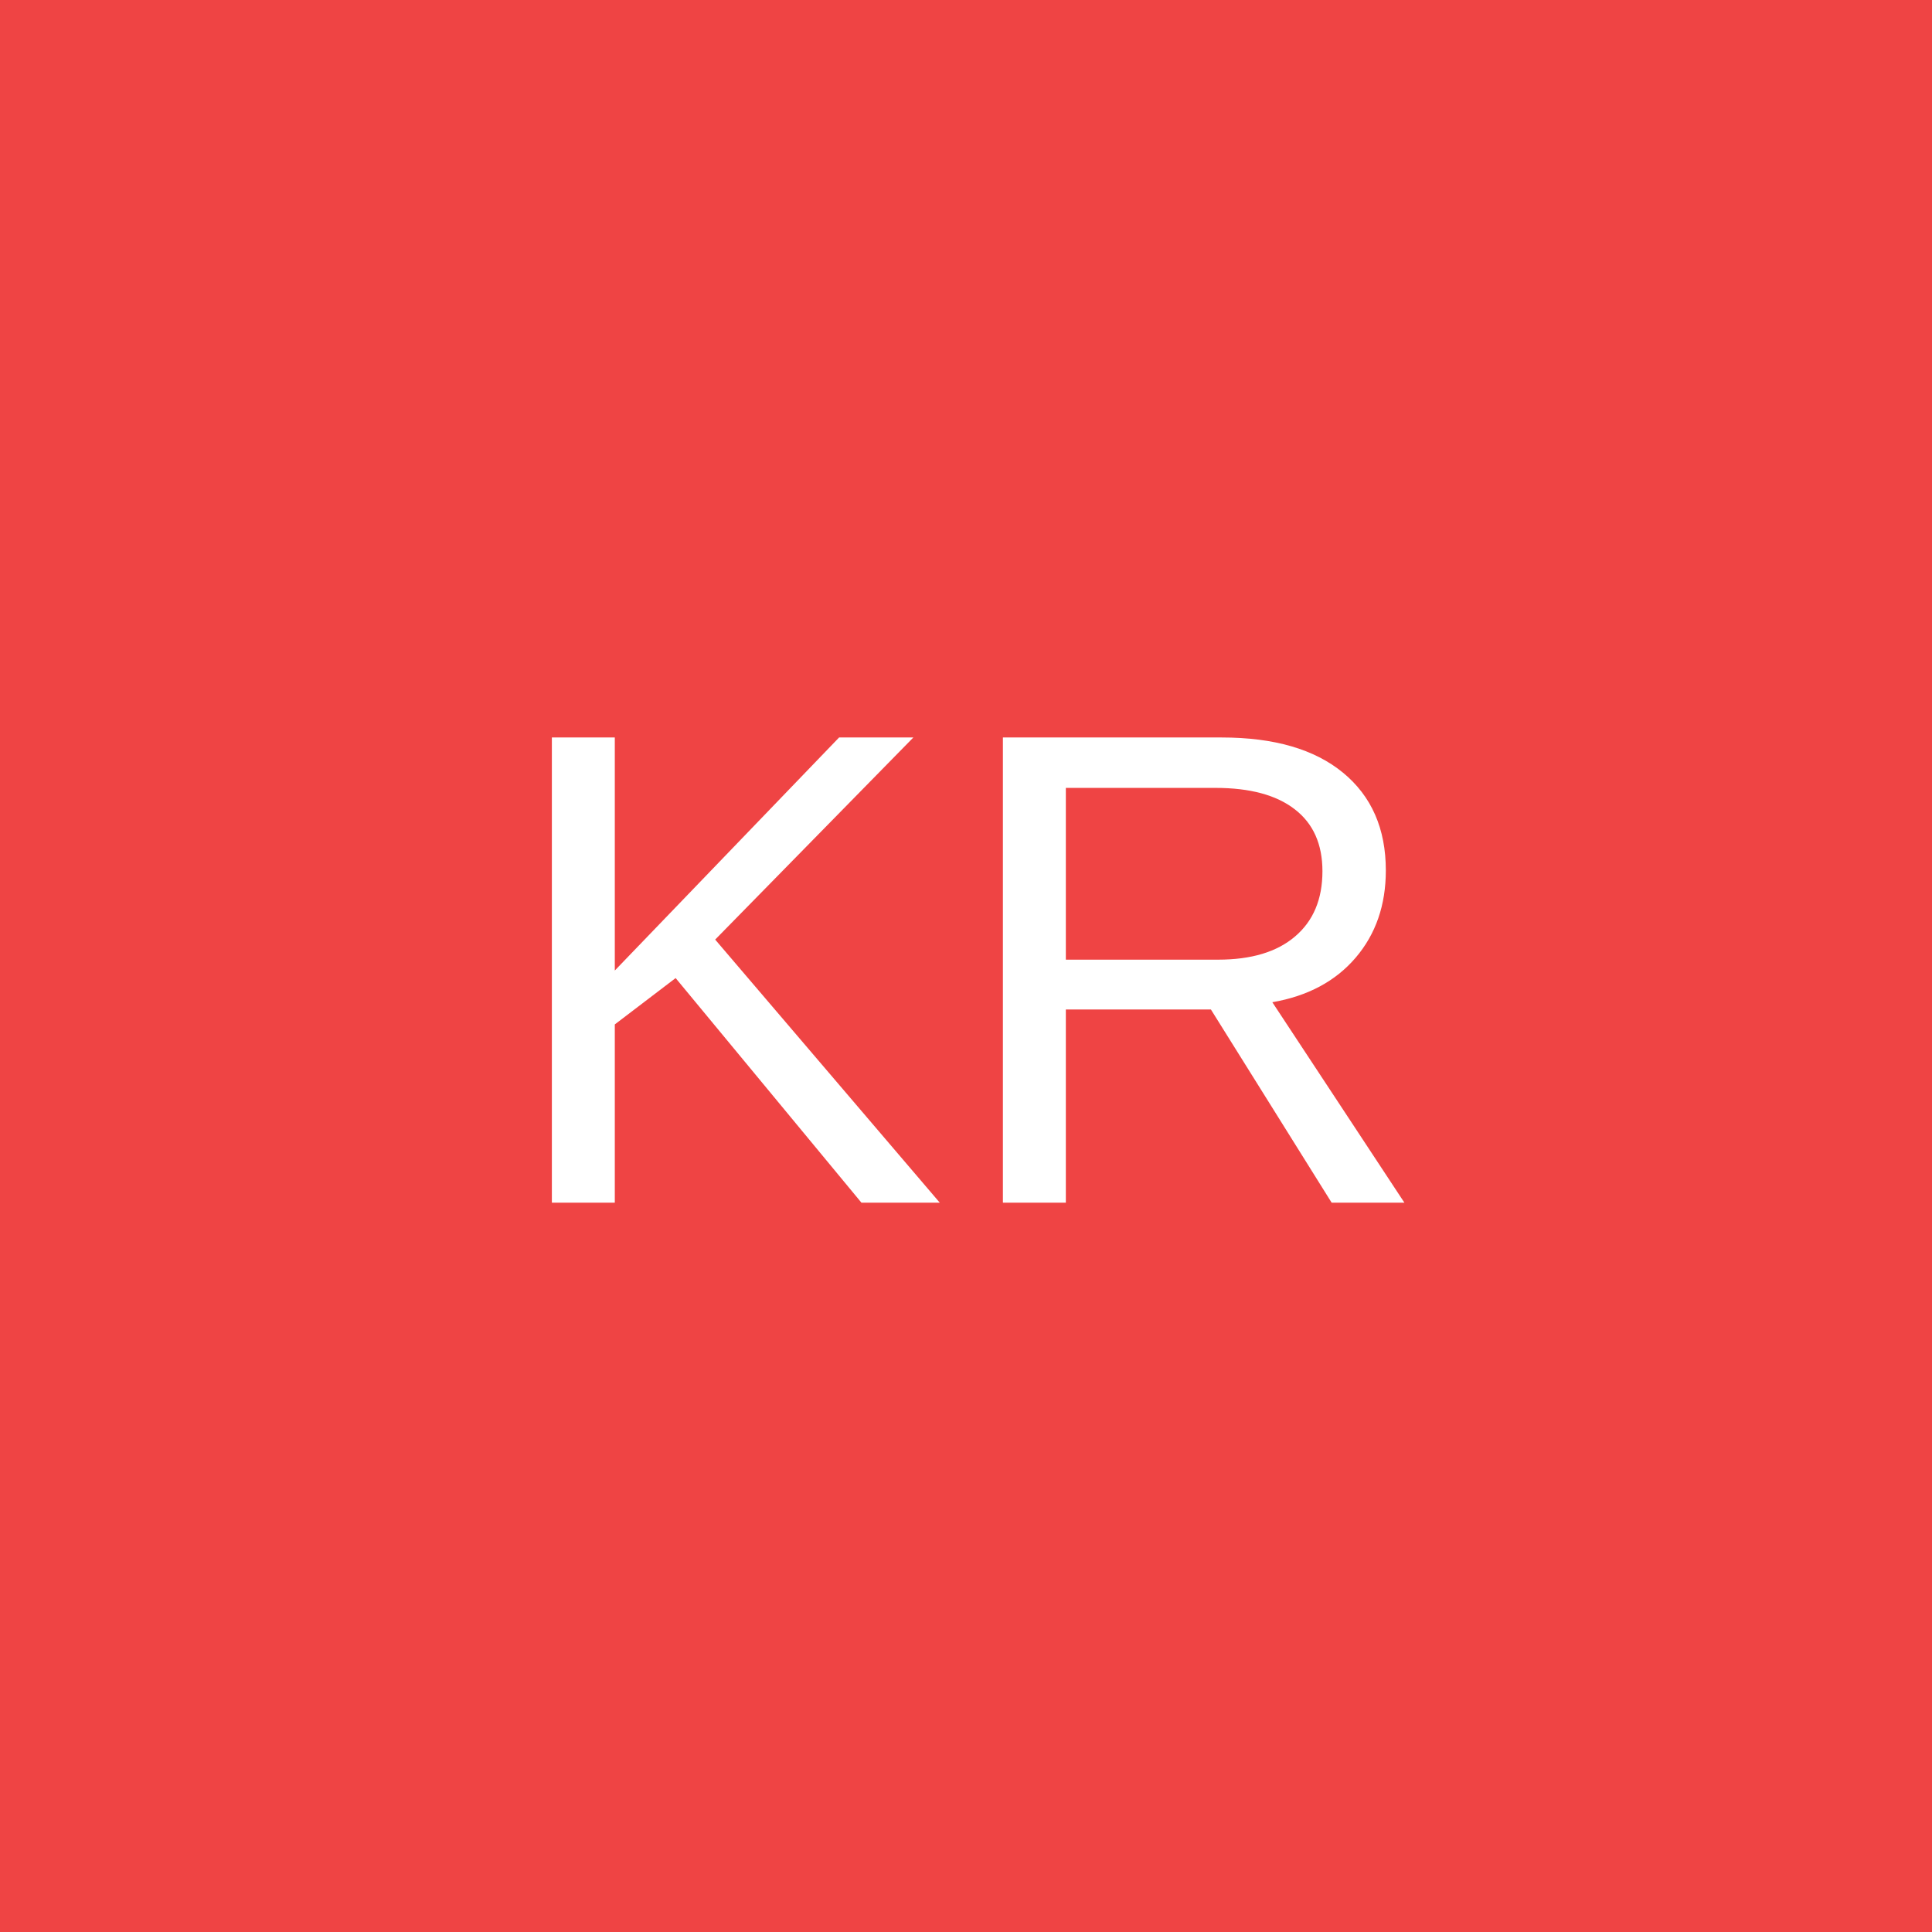
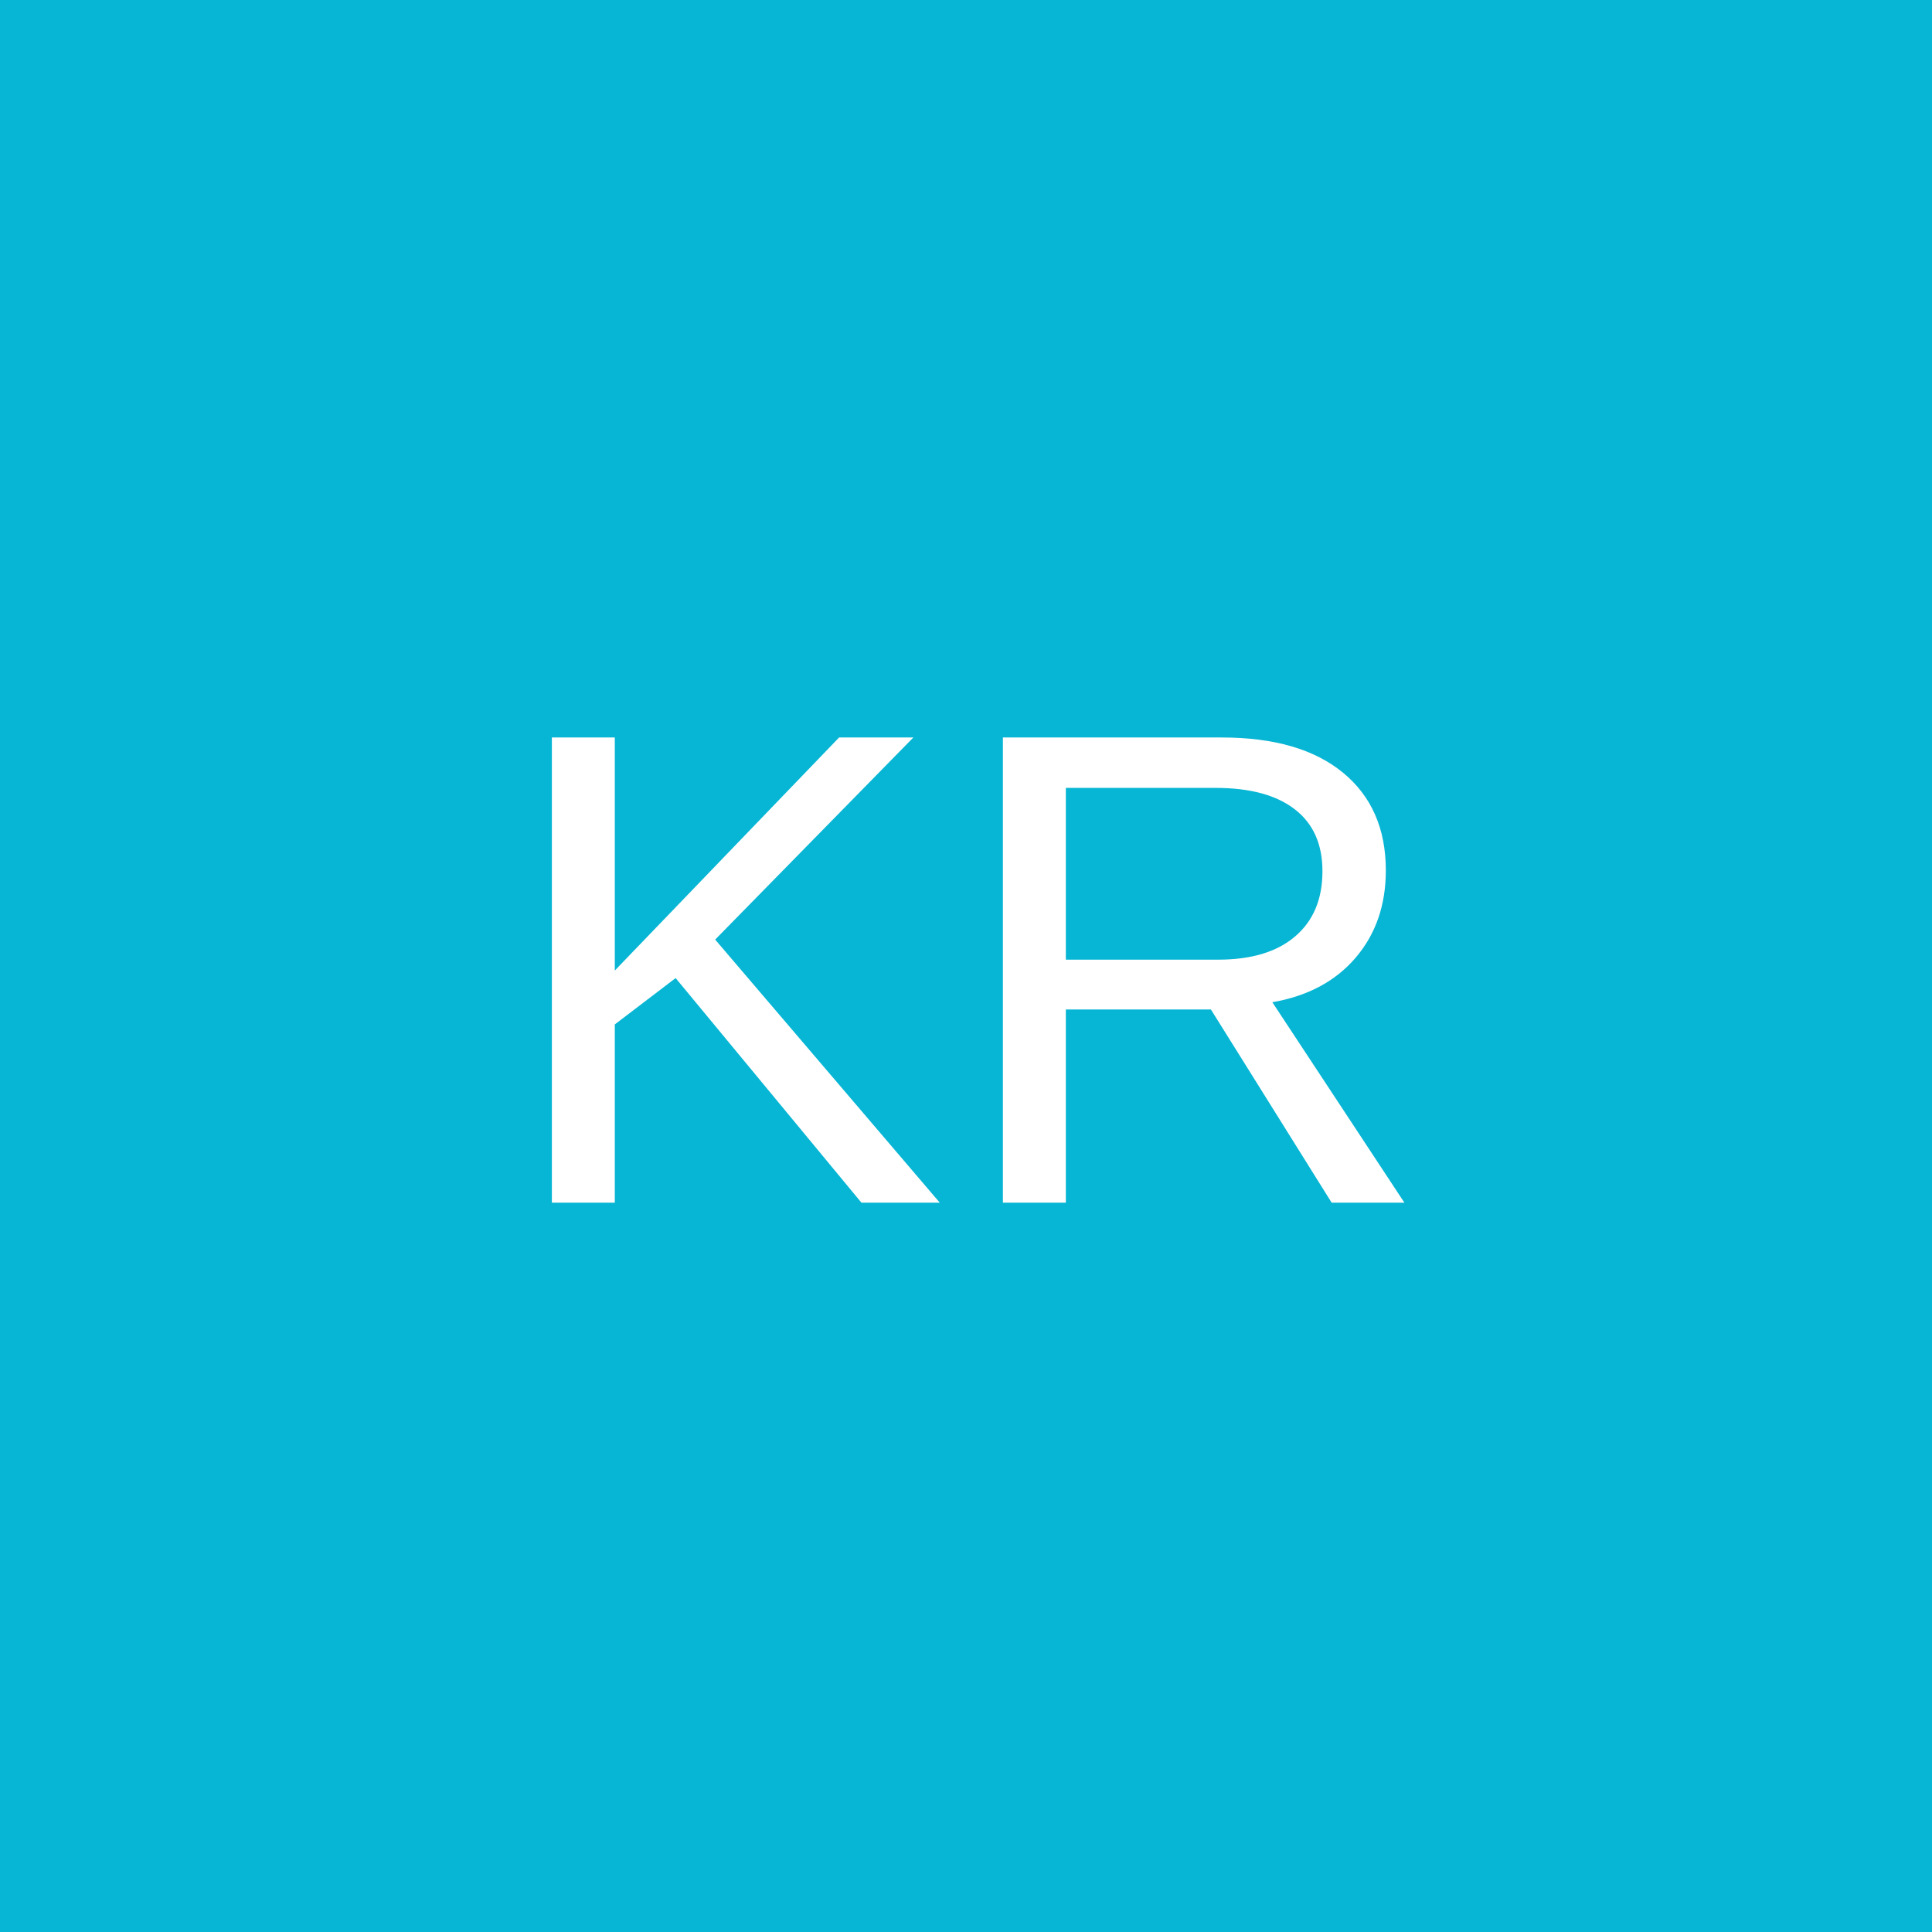
<svg xmlns="http://www.w3.org/2000/svg" width="200" height="200" viewBox="0 0 200 200">
-   <rect width="200" height="200" fill="#ef4444" />
+   <rect width="200" height="200" fill="#06b6d4" />
  <text x="50%" y="50%" font-family="Arial, Helvetica, sans-serif" font-size="70" fill="#ffffff" text-anchor="middle" dy=".35em">KR</text>
</svg>
